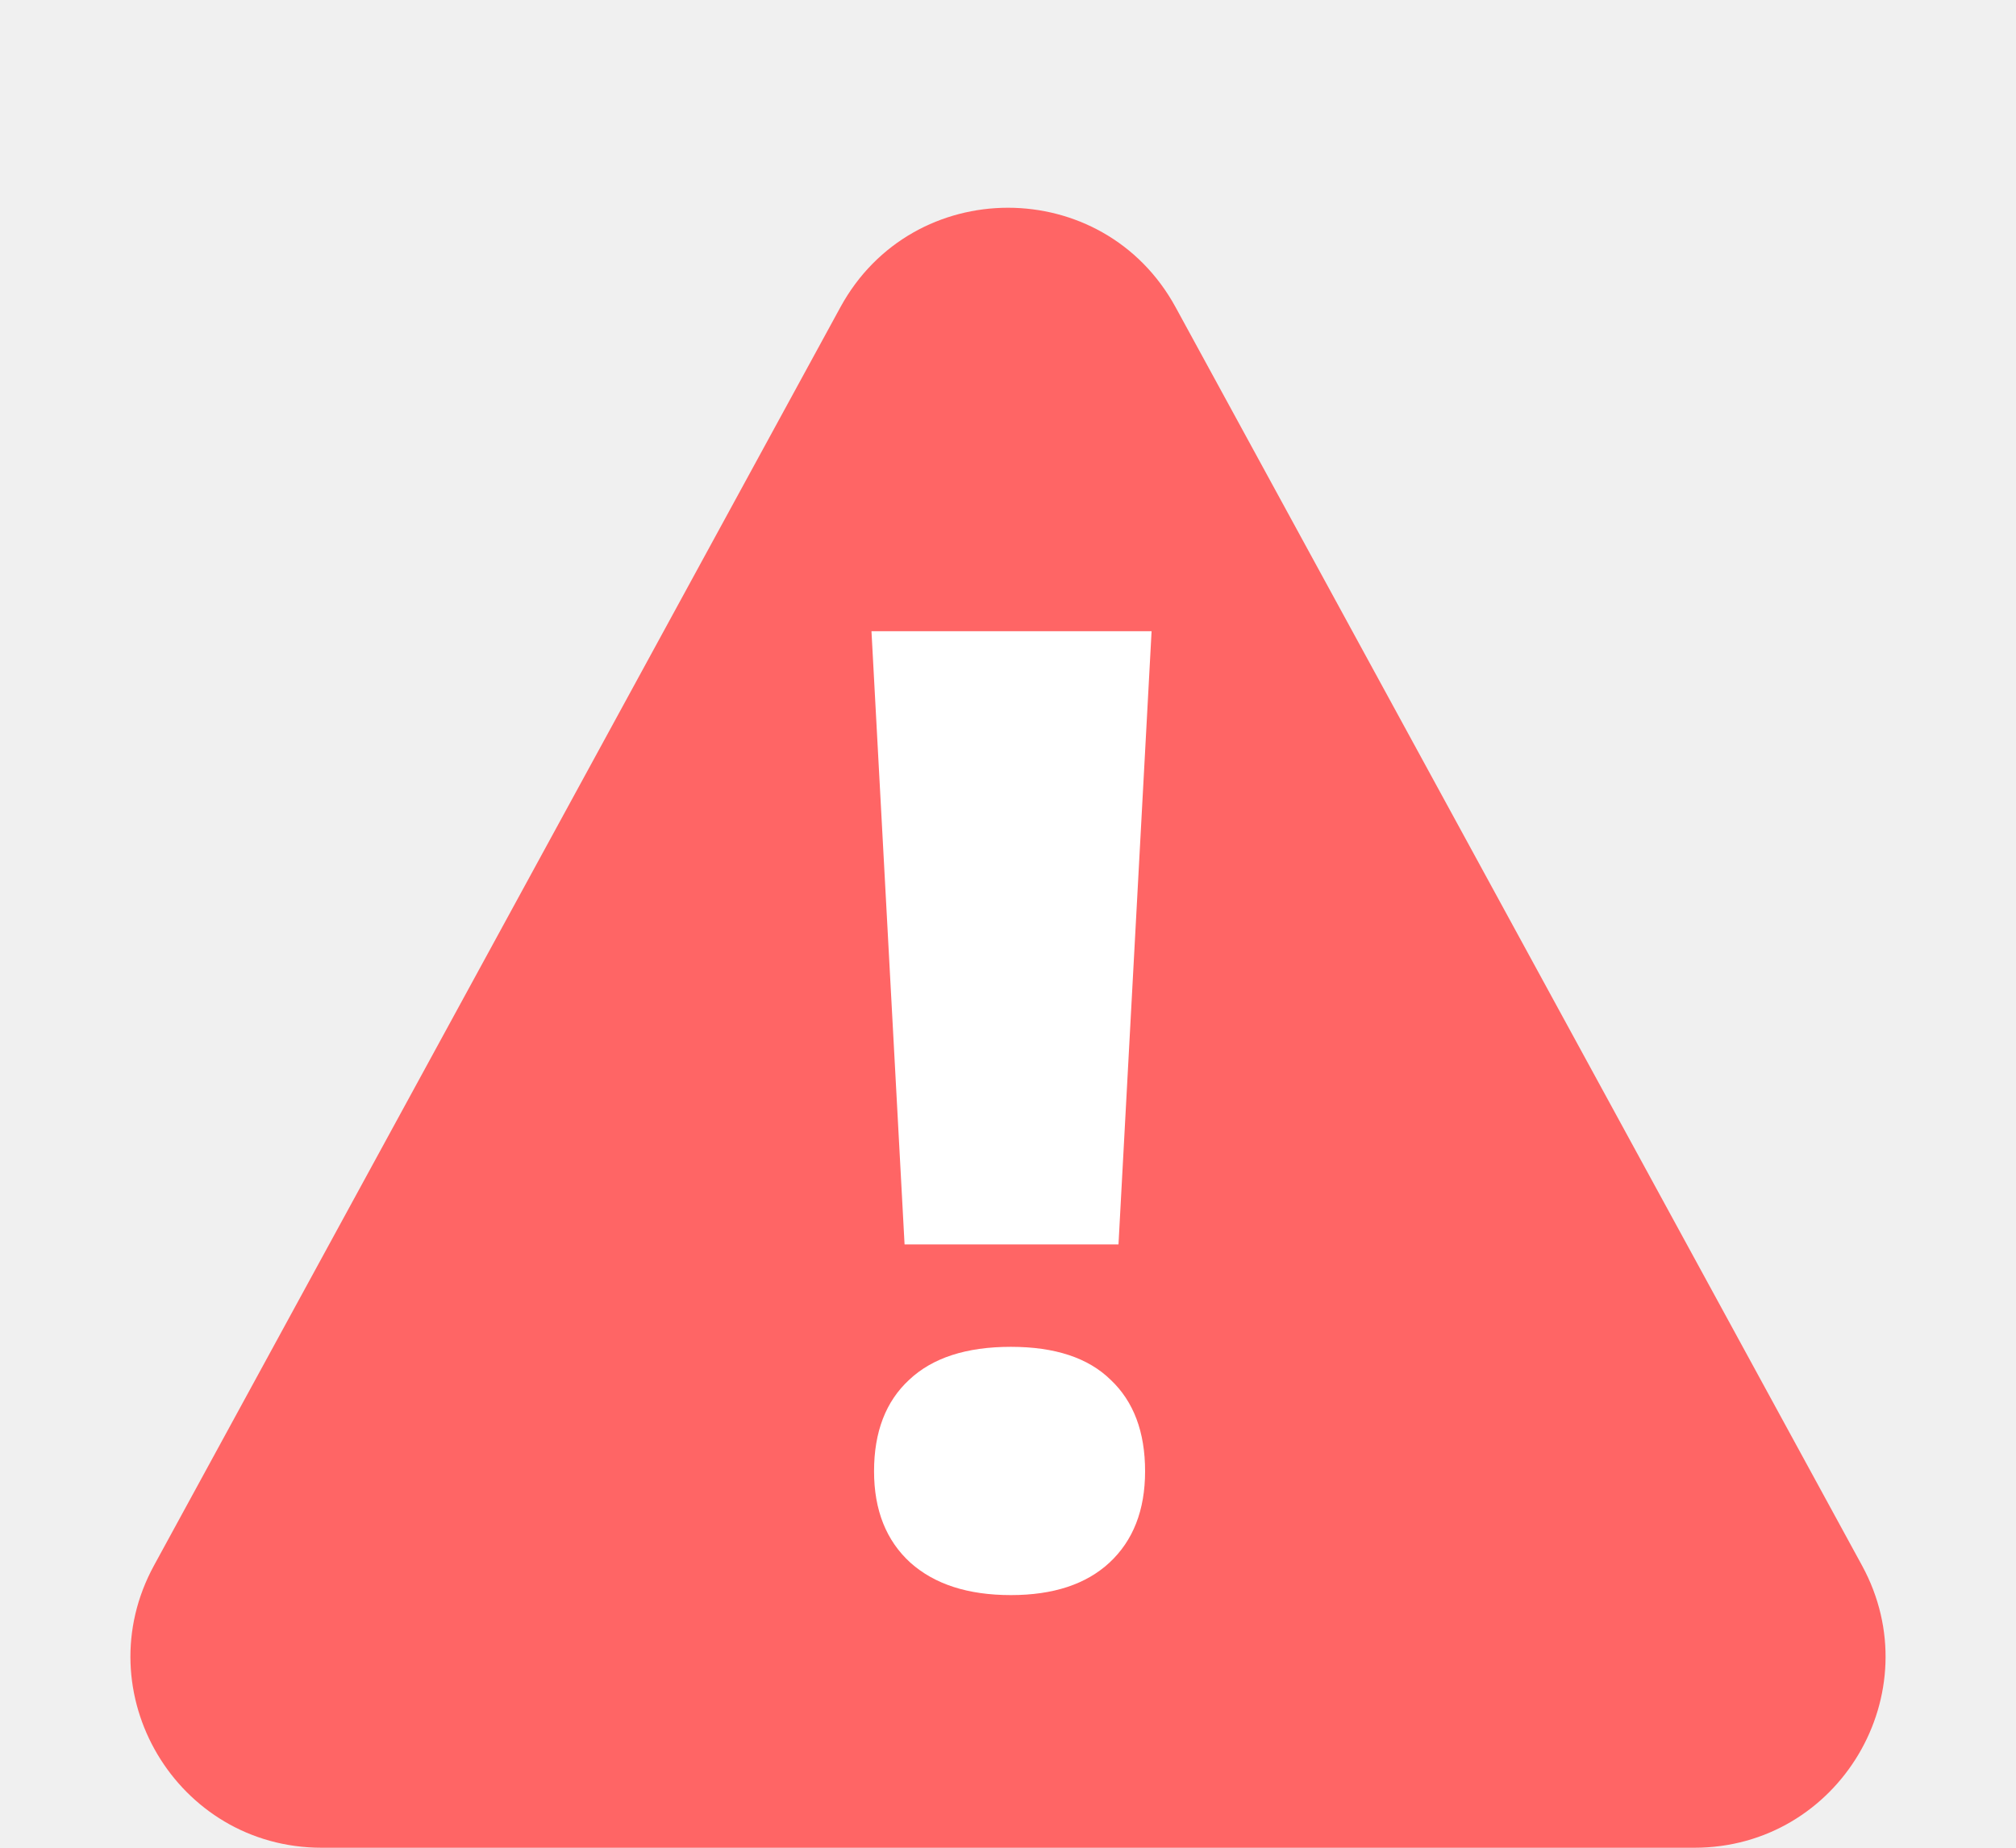
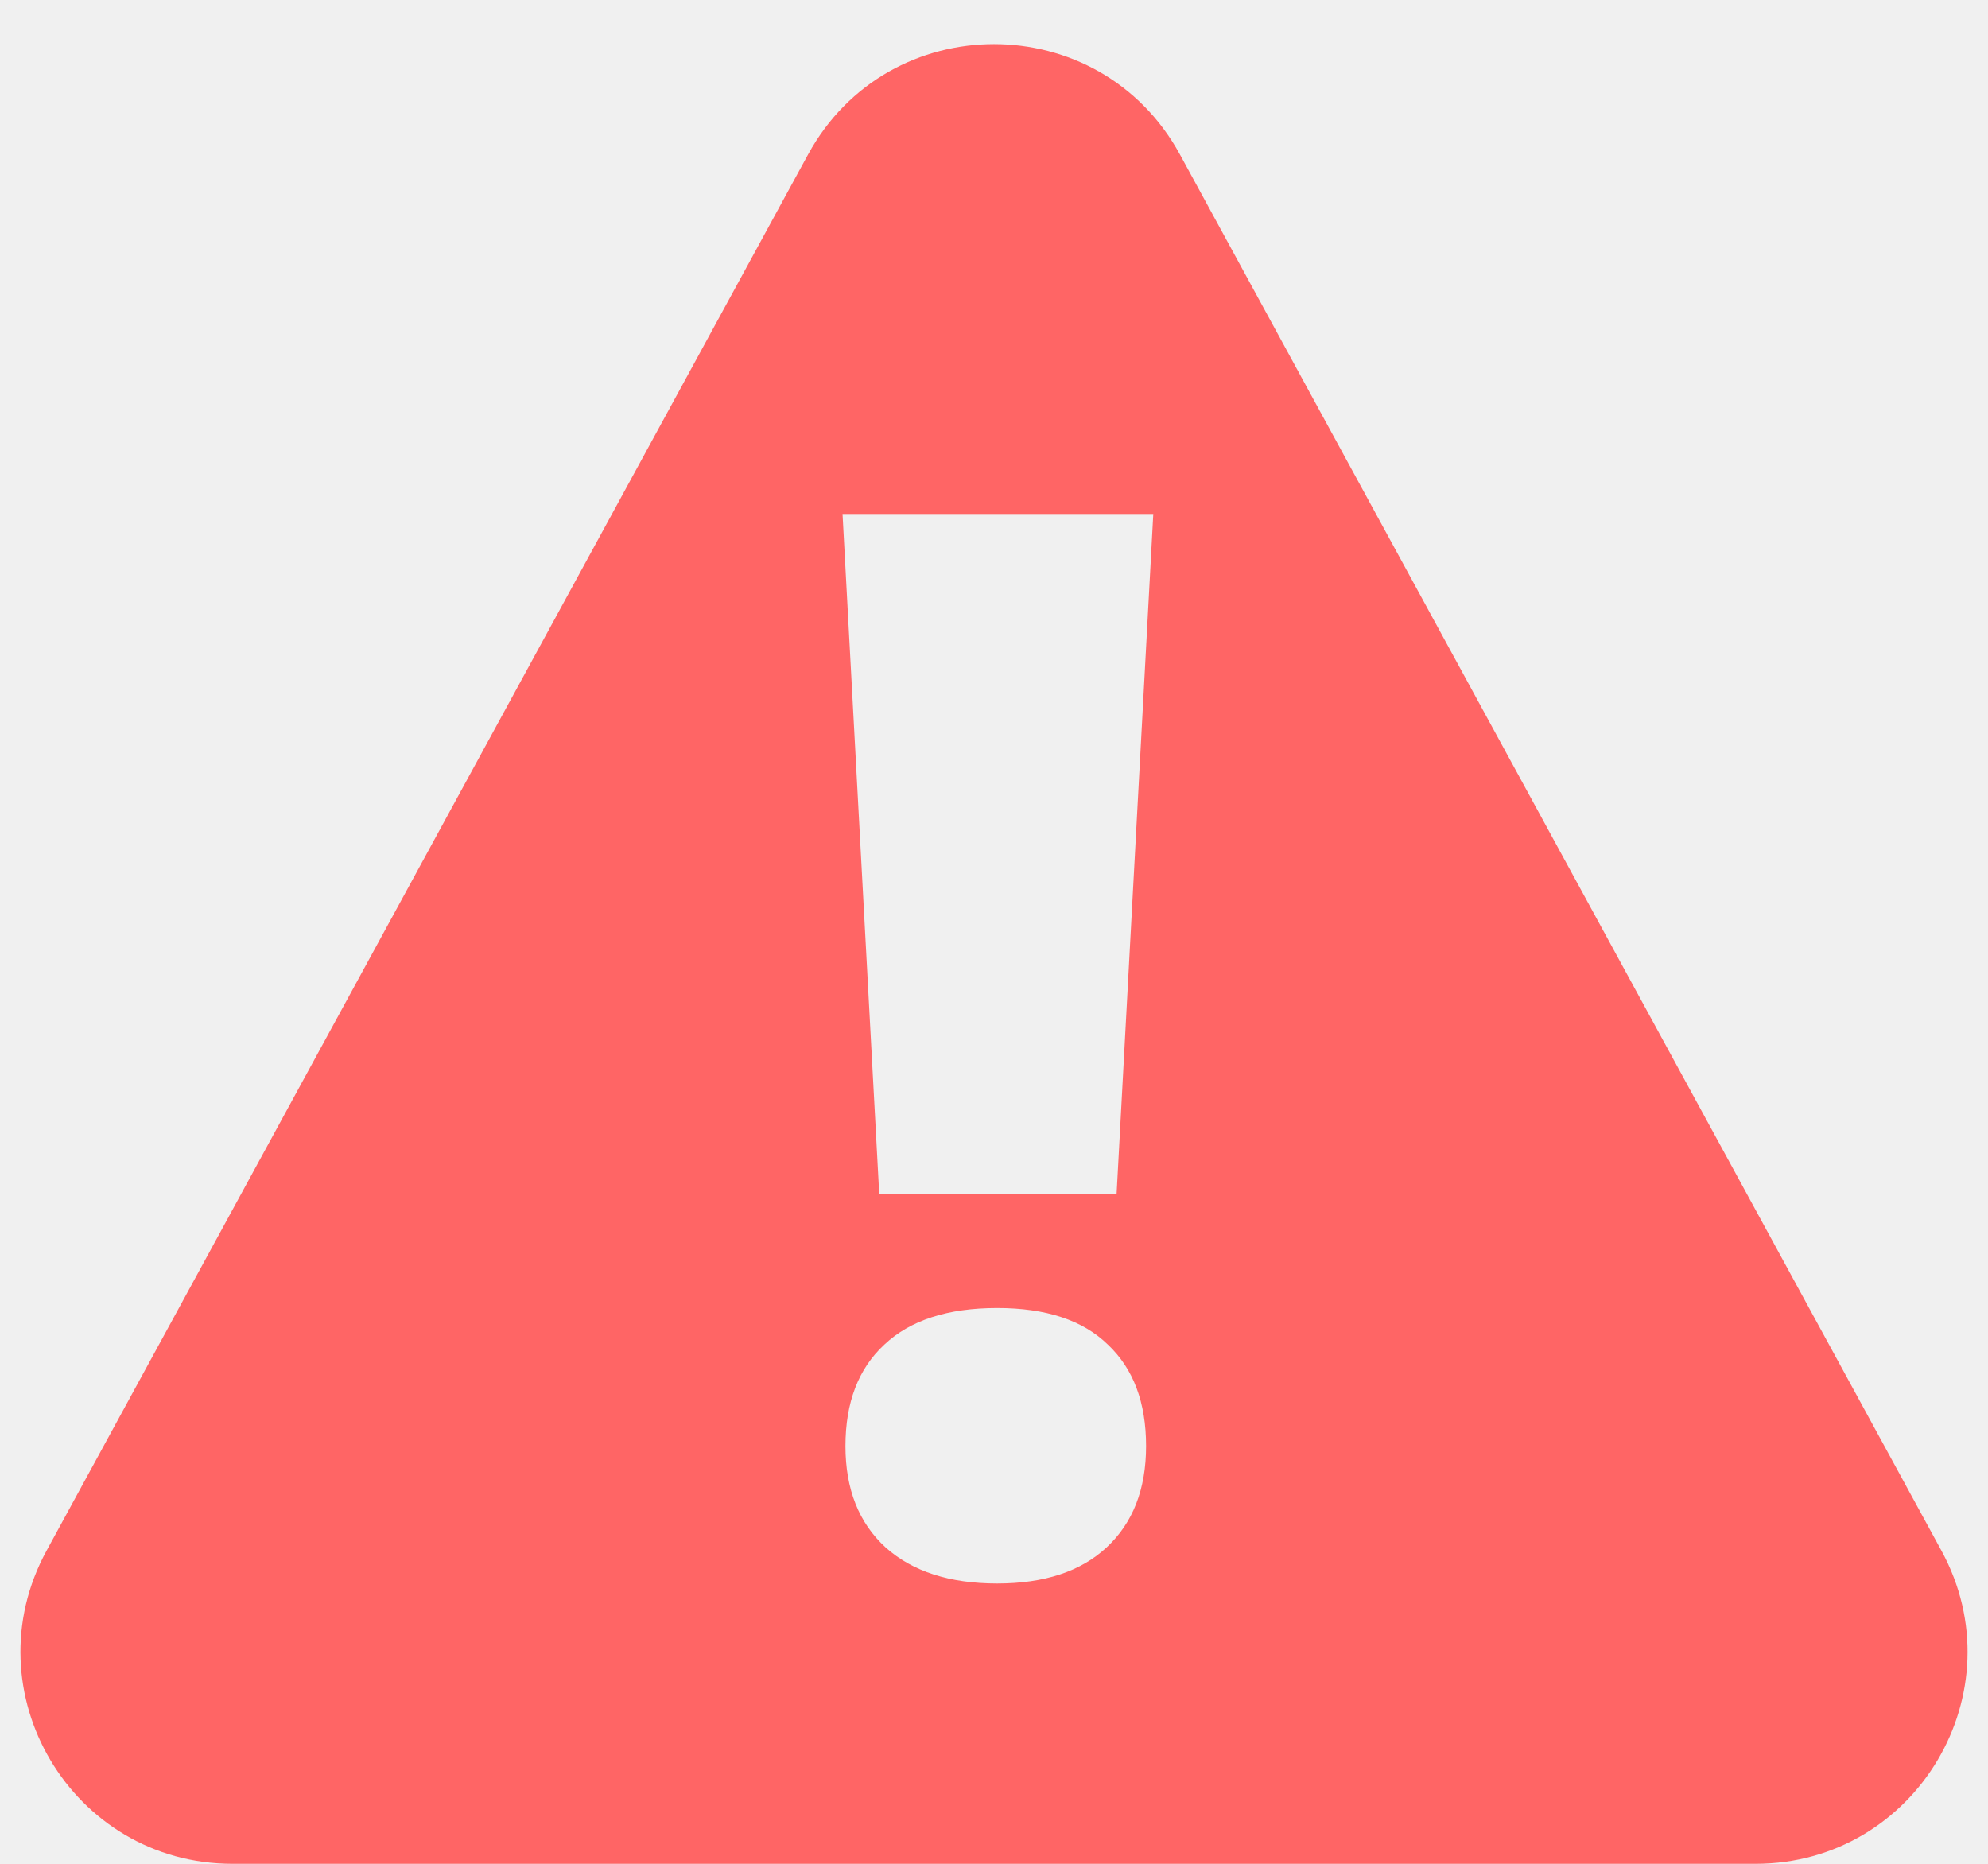
- <svg xmlns="http://www.w3.org/2000/svg" width="36" height="33" viewBox="0 0 36 33" fill="none">
-   <path d="M5.743 33H30.257C32.845 33 34.489 30.23 33.25 27.959L20.993 5.487C19.701 3.118 16.299 3.118 15.007 5.487L2.75 27.959C1.511 30.23 3.155 33 5.743 33Z" fill="#FF6565" />
-   <path d="M19.973 22.225H16.153L15.562 11.273H20.564L19.973 22.225ZM15.608 26.276C15.608 25.574 15.817 25.03 16.234 24.644C16.651 24.25 17.256 24.054 18.051 24.054C18.838 24.054 19.433 24.25 19.834 24.644C20.243 25.03 20.448 25.574 20.448 26.276C20.448 26.971 20.235 27.515 19.811 27.909C19.394 28.295 18.808 28.488 18.051 28.488C17.287 28.488 16.689 28.295 16.257 27.909C15.825 27.515 15.608 26.971 15.608 26.276Z" fill="white" />
+ <svg xmlns="http://www.w3.org/2000/svg" width="32" height="30" viewBox="0 0 32 30" fill="none">
+   <path fill-rule="evenodd" clip-rule="evenodd" d="M28.257 30H3.743C1.155 30 -0.489 27.23 0.75 24.959L13.007 2.487C14.299 0.118 17.701 0.118 18.993 2.487L31.25 24.959C32.489 27.23 30.845 30 28.257 30ZM14.153 19.225H17.973L18.564 8.273H13.562L14.153 19.225ZM14.234 21.644C13.817 22.03 13.609 22.574 13.609 23.277C13.609 23.971 13.825 24.515 14.257 24.909C14.689 25.295 15.287 25.488 16.051 25.488C16.808 25.488 17.394 25.295 17.811 24.909C18.235 24.515 18.448 23.971 18.448 23.277C18.448 22.574 18.243 22.03 17.834 21.644C17.433 21.251 16.839 21.054 16.051 21.054C15.256 21.054 14.65 21.251 14.234 21.644Z" fill="#FF6565" />
</svg>
